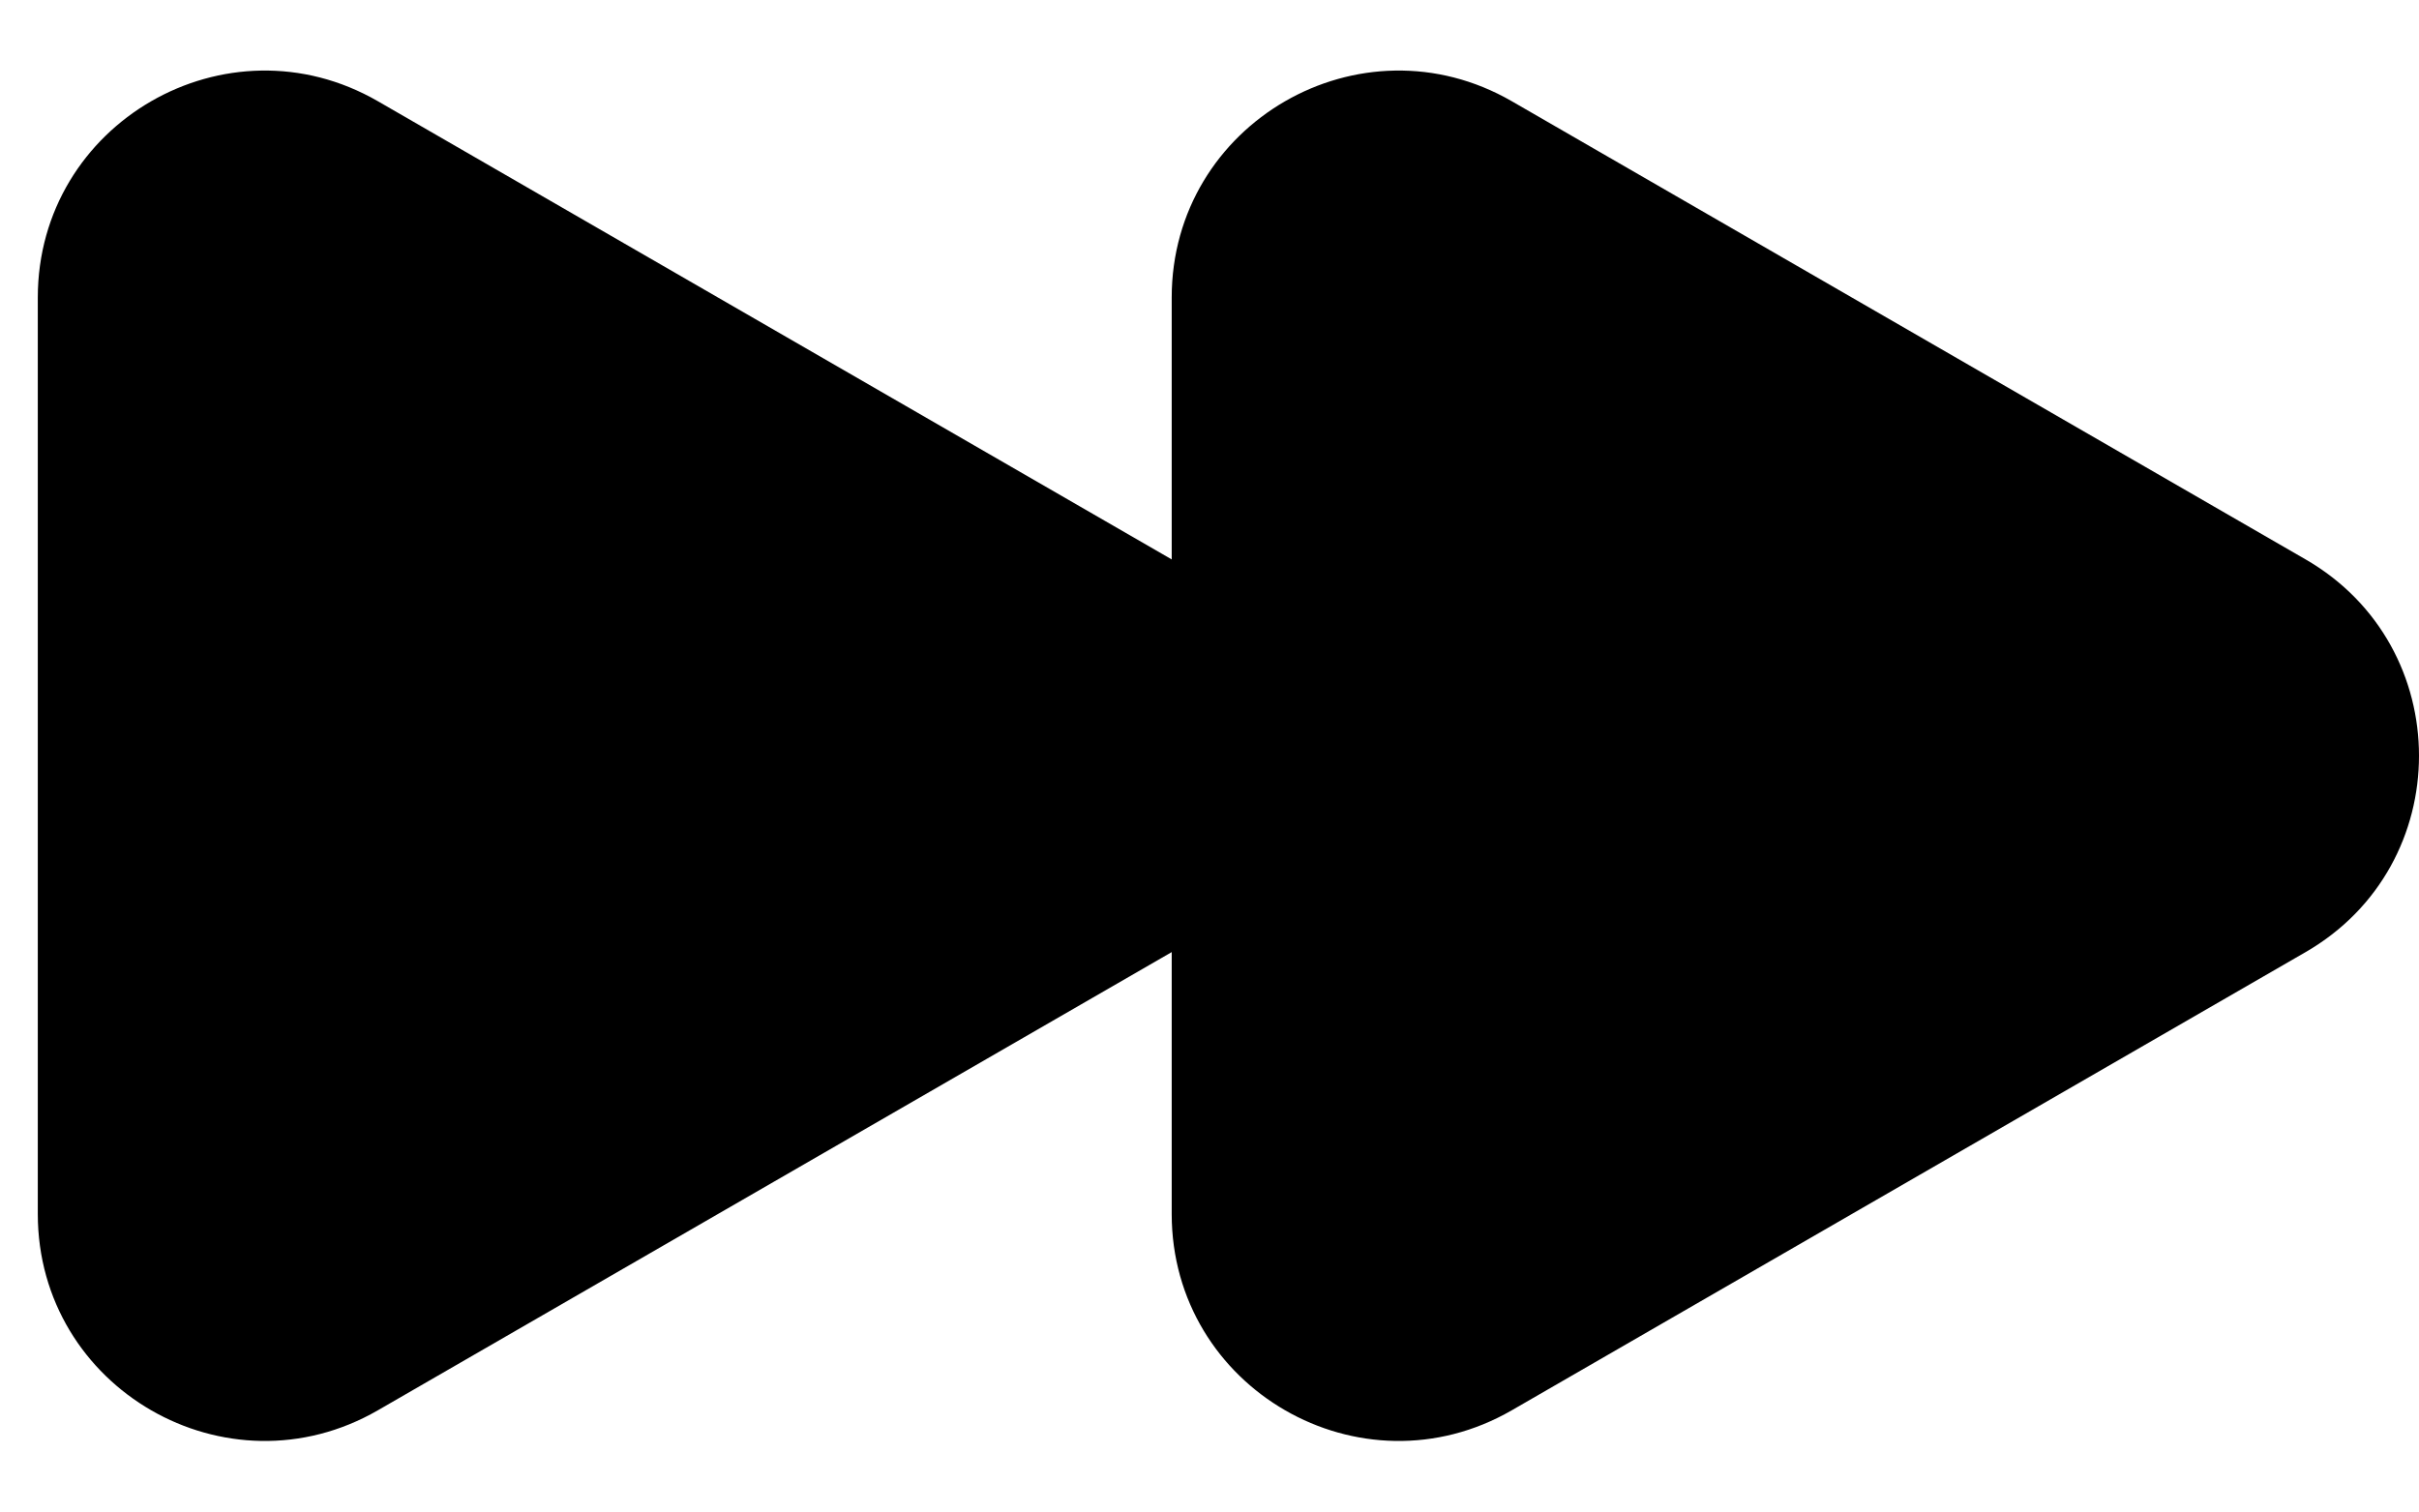
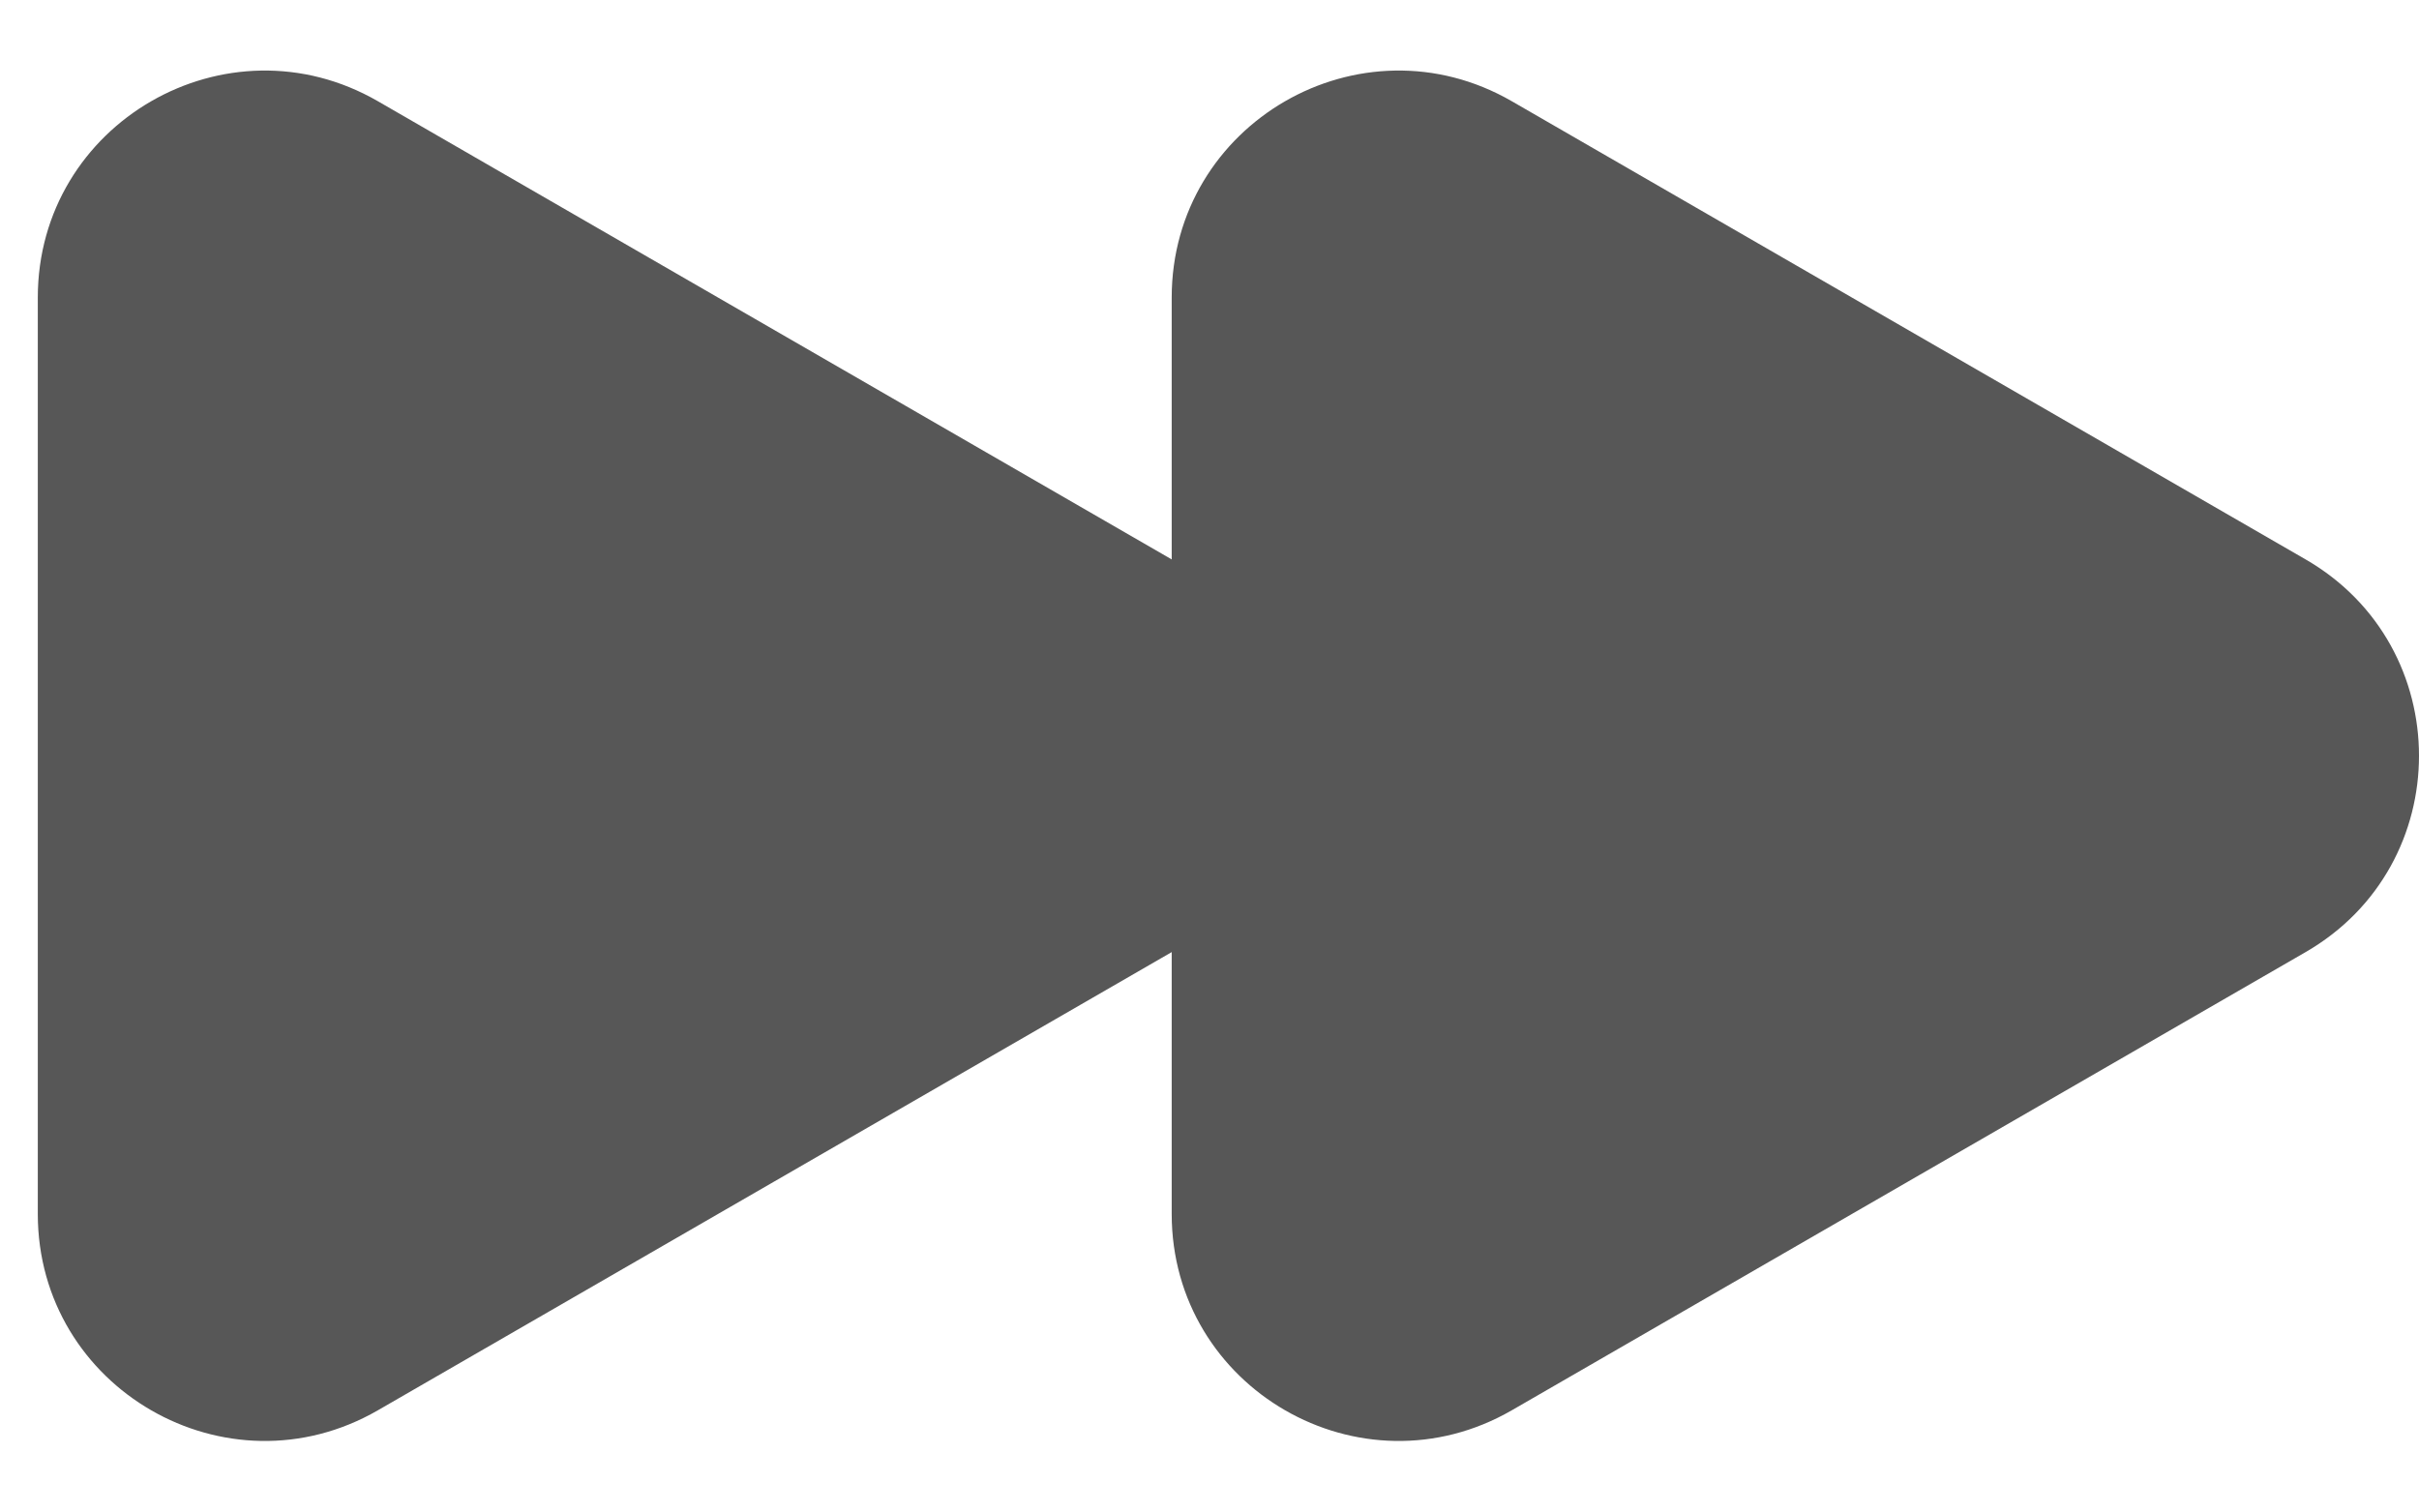
- <svg xmlns="http://www.w3.org/2000/svg" width="32" height="20" viewBox="0 0 32 20" fill="none">
-   <path d="M15.5 7.402C17.5 8.557 17.5 11.443 15.5 12.598L5 18.66C3 19.815 0.5 18.372 0.5 16.062L0.5 3.938C0.5 1.628 3 0.185 5 1.34L15.5 7.402Z" fill="black" />
-   <path d="M30.5 7.402C32.5 8.557 32.5 11.443 30.5 12.598L20 18.66C18 19.815 15.5 18.372 15.5 16.062L15.5 3.938C15.5 1.628 18 0.185 20 1.34L30.5 7.402Z" fill="black" />
+ <svg xmlns="http://www.w3.org/2000/svg" width="32" height="20" viewBox="0 0 32 20" fill="#575757">
+   <path d="M15.5 7.402C17.5 8.557 17.5 11.443 15.5 12.598L5 18.66C3 19.815 0.5 18.372 0.5 16.062L0.5 3.938C0.5 1.628 3 0.185 5 1.34L15.5 7.402Z" />
+   <path d="M30.5 7.402C32.5 8.557 32.5 11.443 30.5 12.598L20 18.66C18 19.815 15.5 18.372 15.5 16.062L15.5 3.938C15.5 1.628 18 0.185 20 1.34L30.5 7.402Z" />
</svg>
